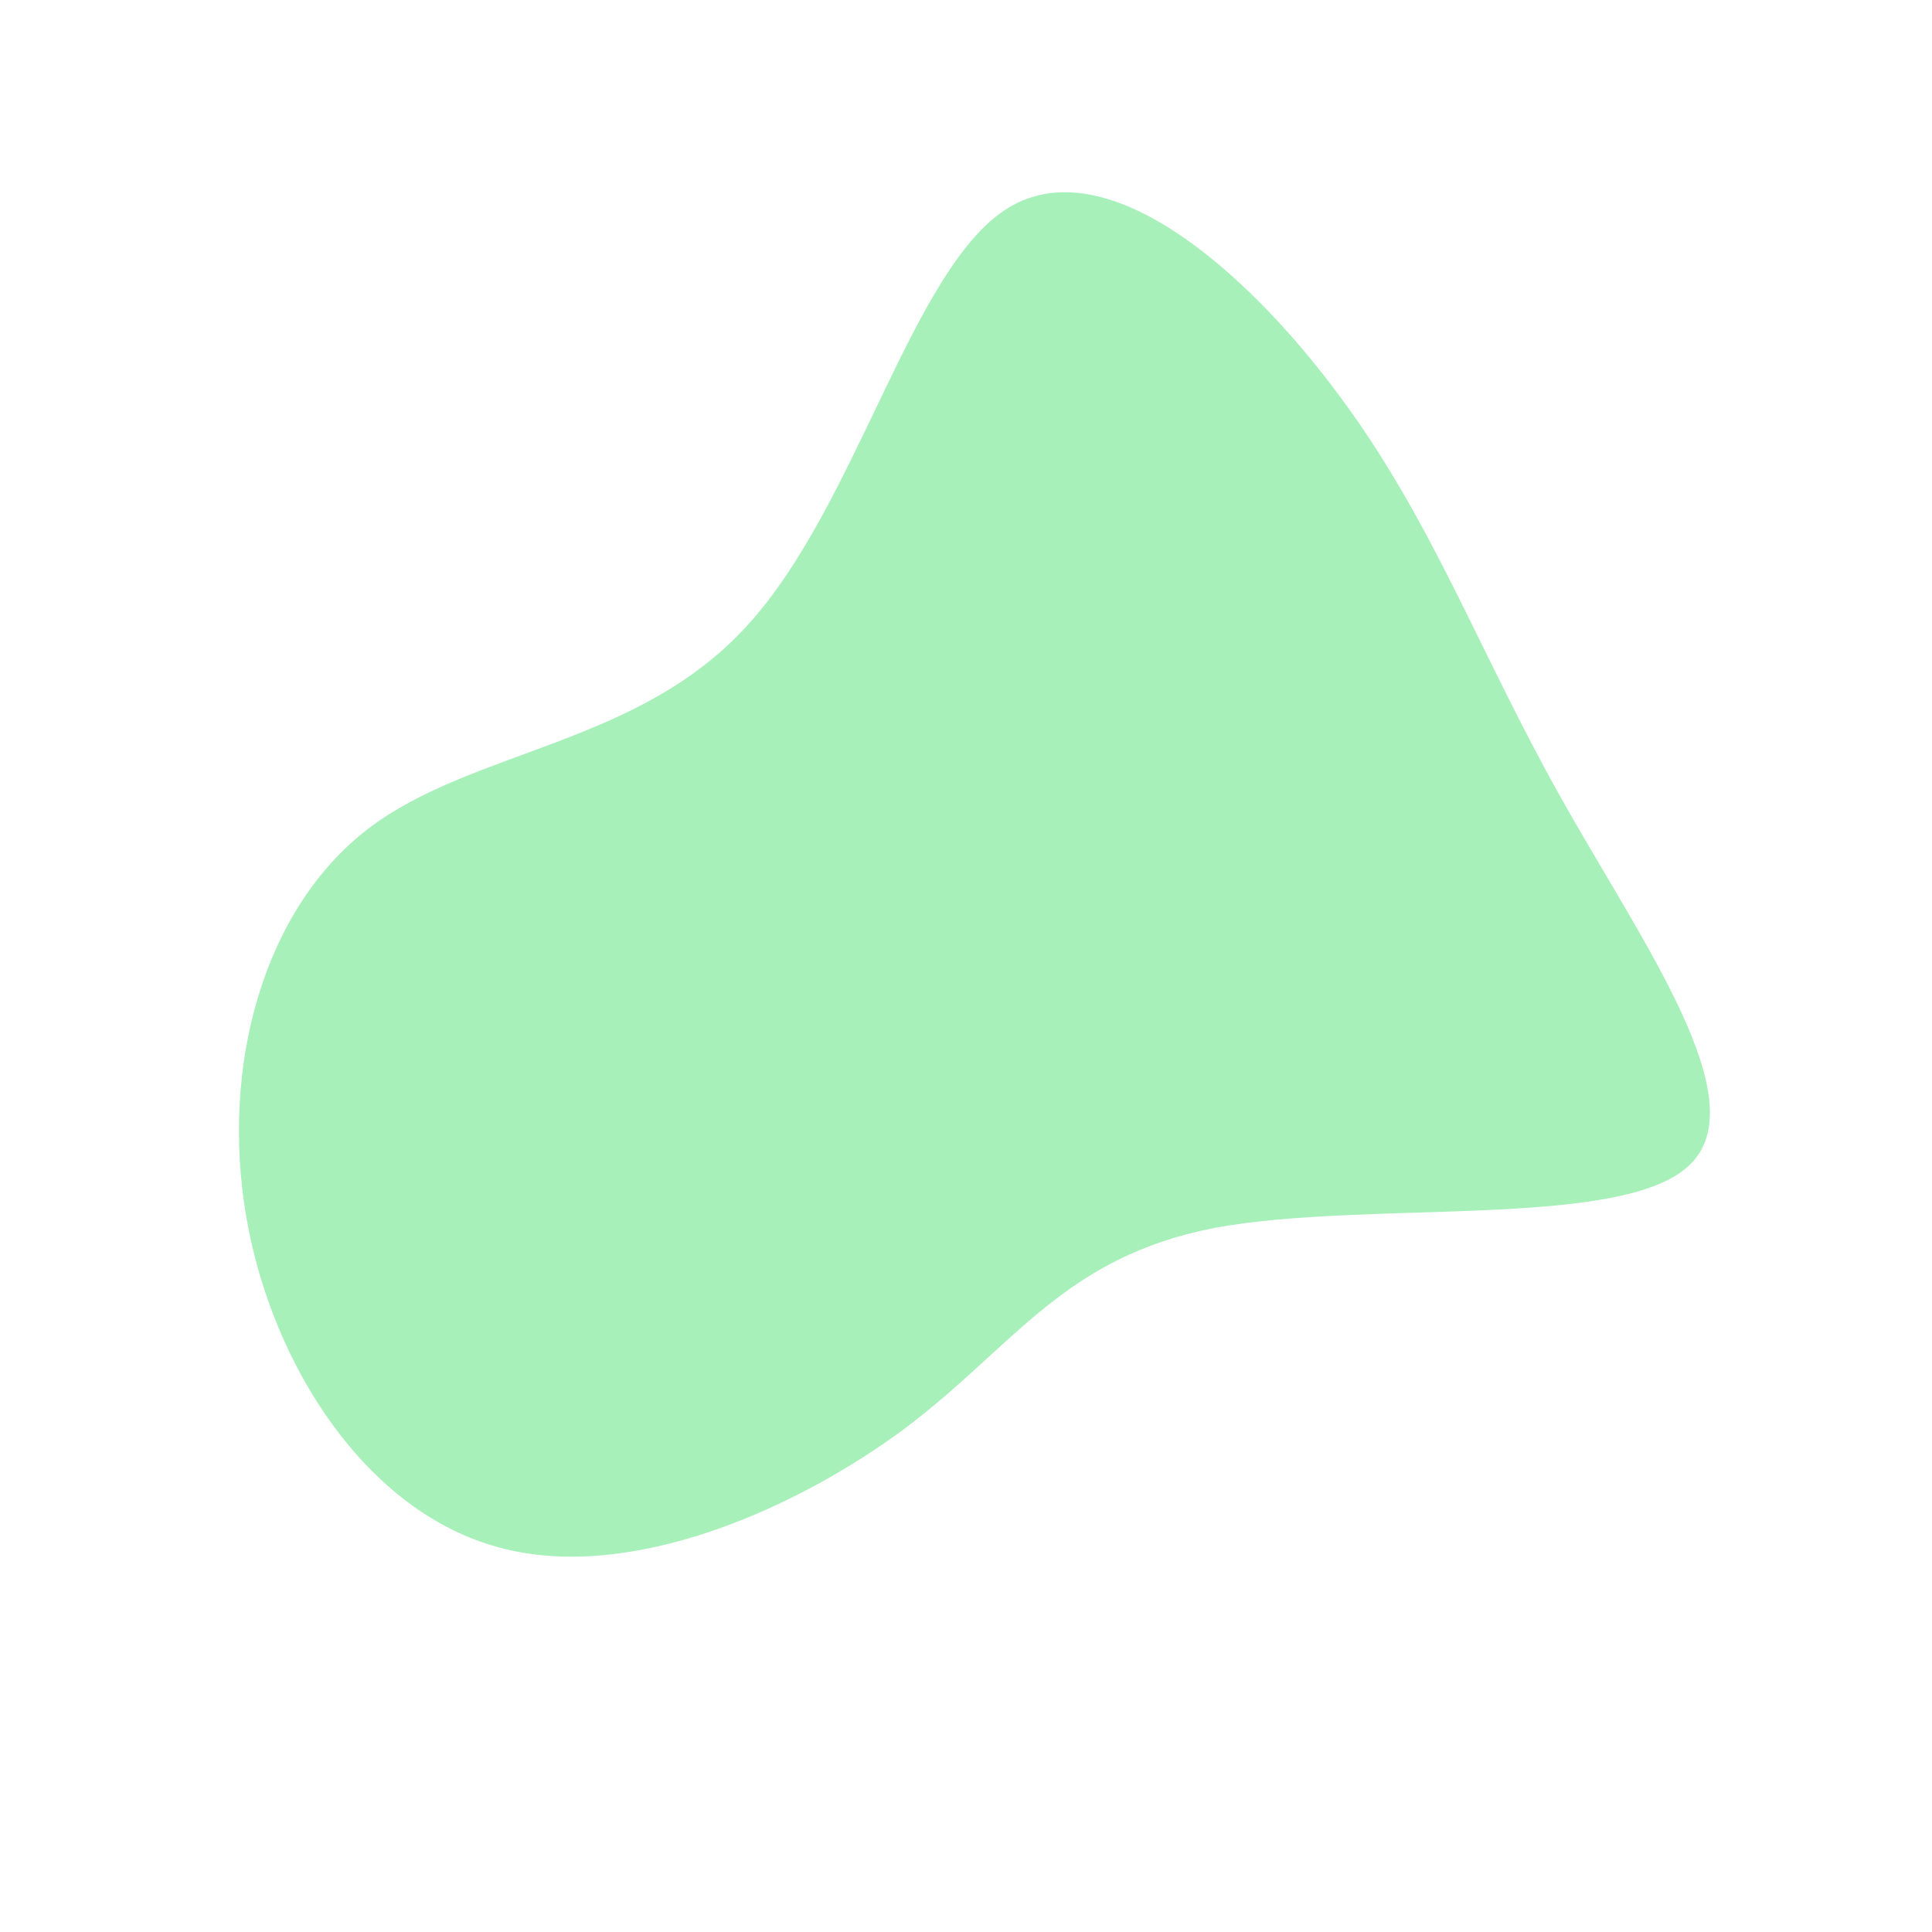
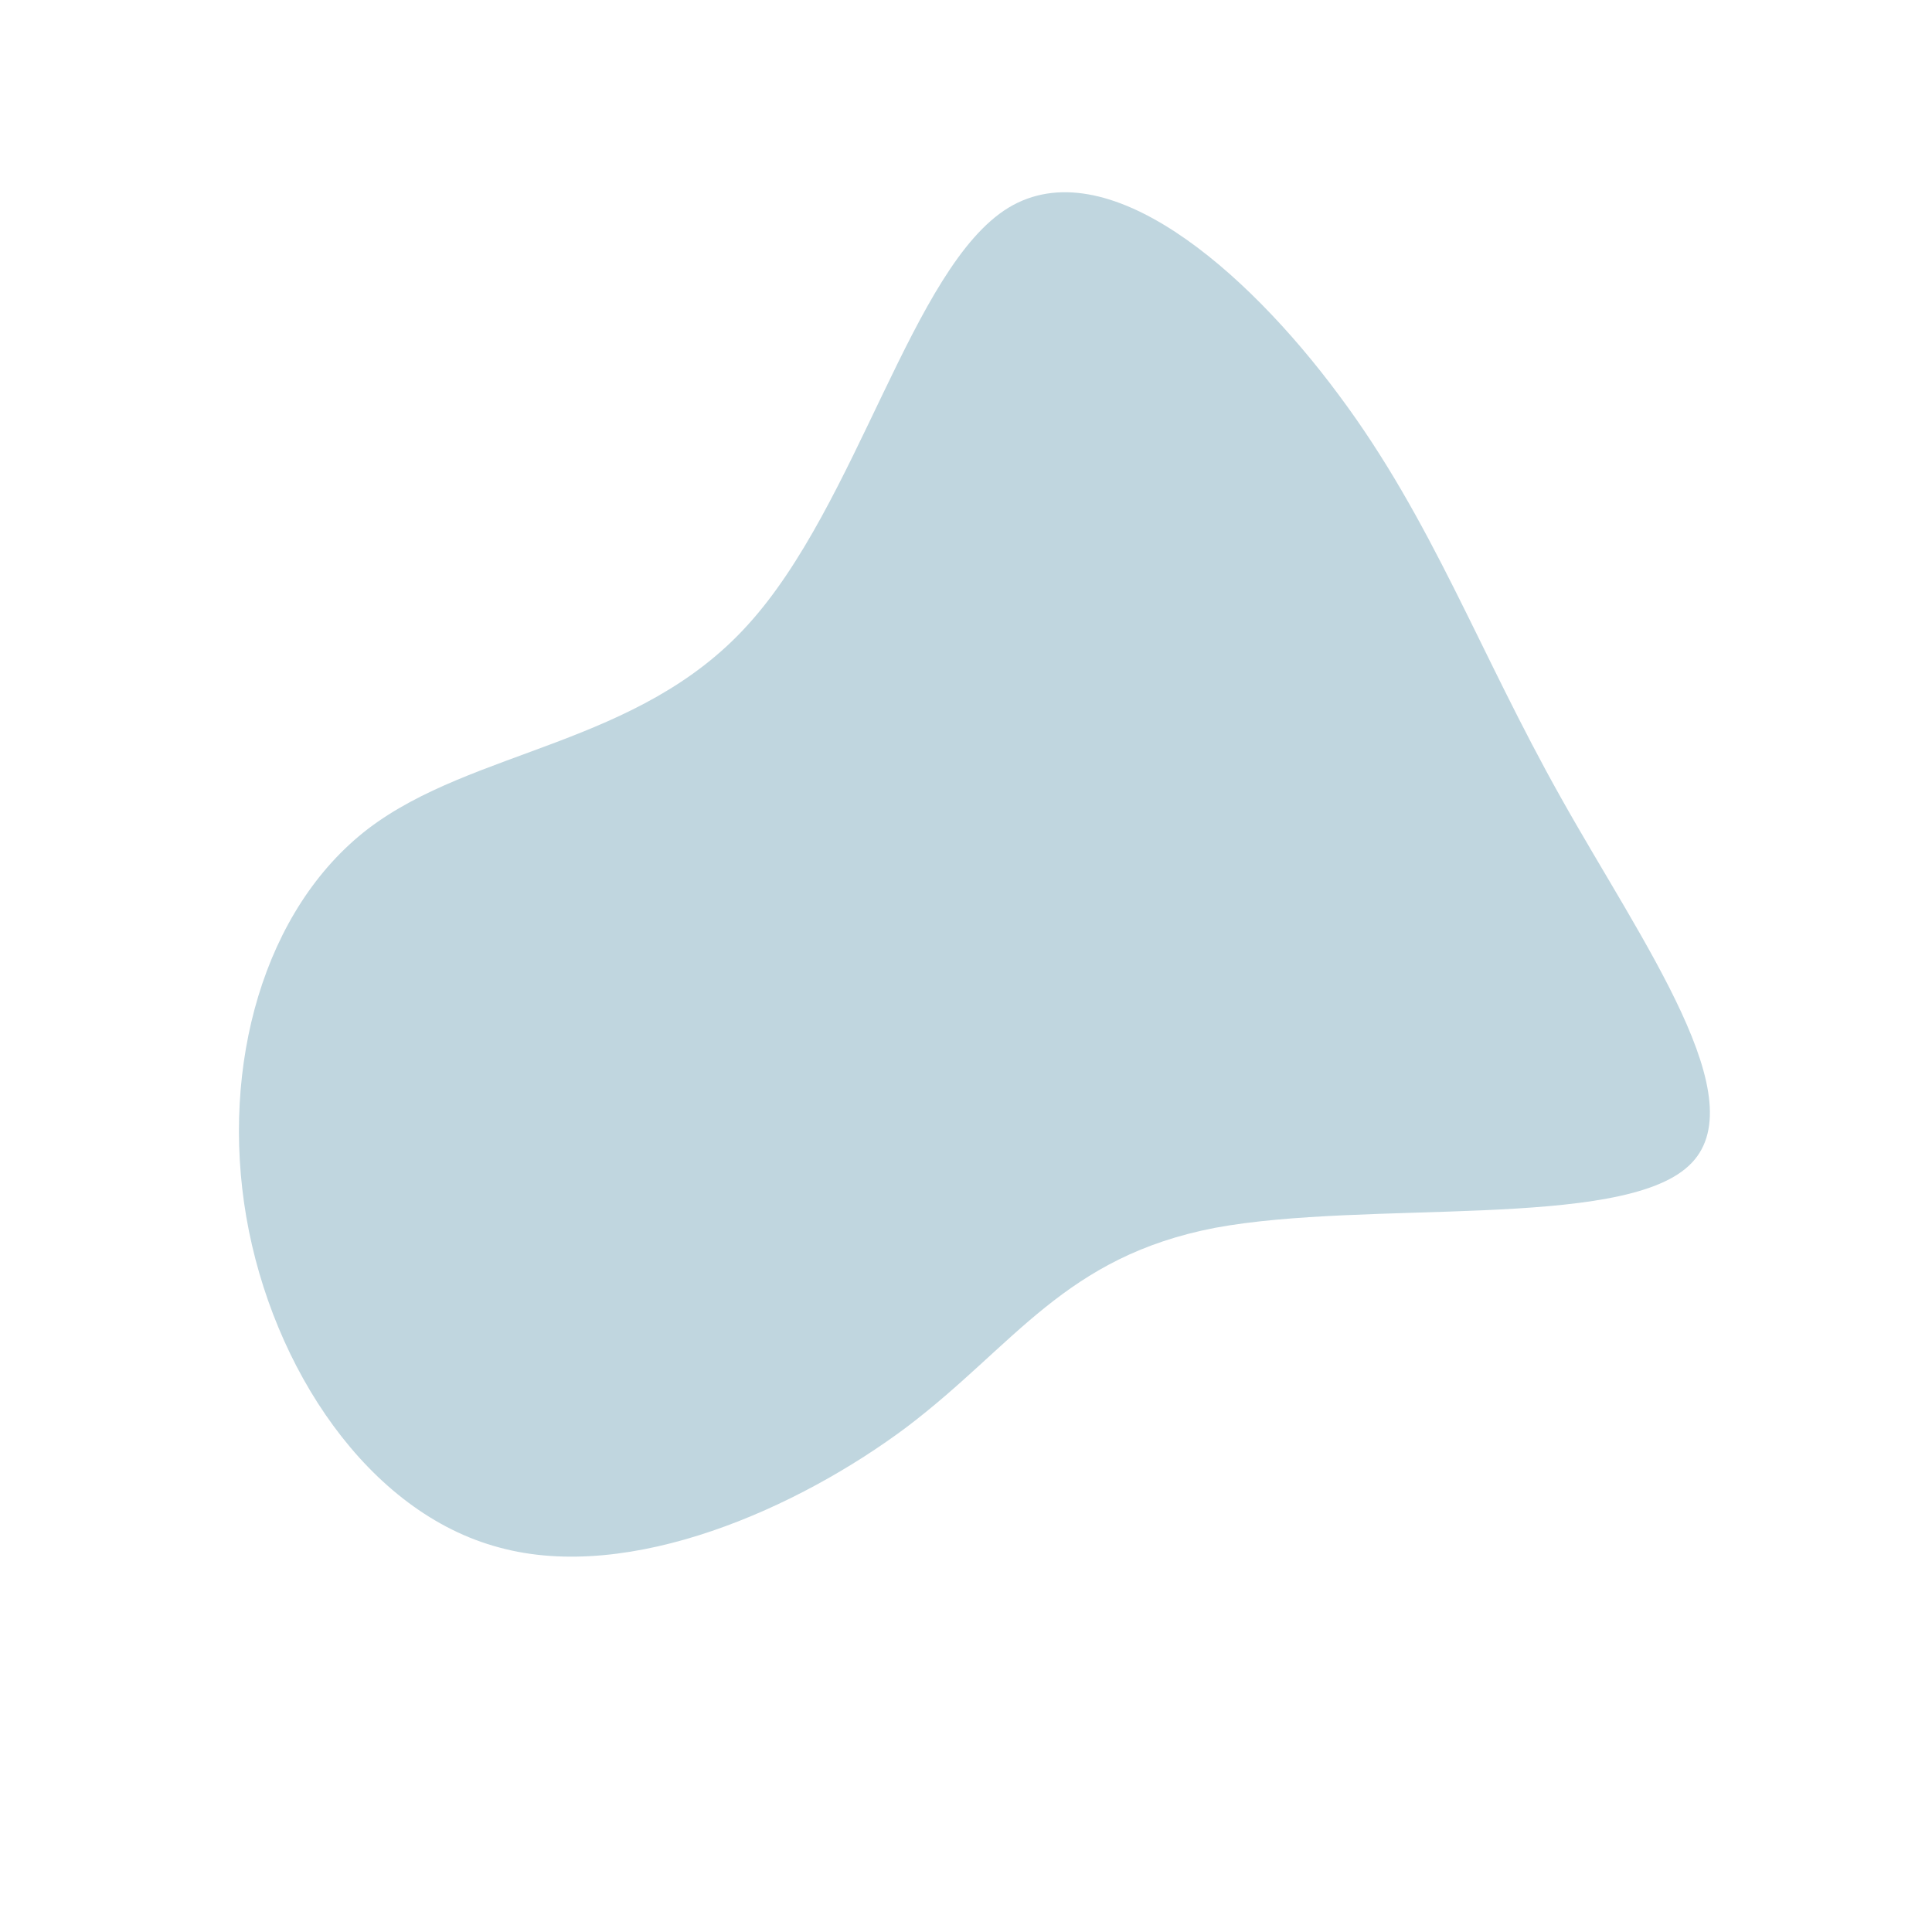
<svg xmlns="http://www.w3.org/2000/svg" viewBox="0 0 200 200">
-   <path fill="#A7F0BA" d="M38.6,-59.1C48.3,-46.1,53.1,-32.5,61.6,-17.4C70,-2.4,82,14.1,74.8,20.7C67.7,27.3,41.5,24.2,25.8,27.1C10.2,30.1,5.1,39.2,-6.1,47.7C-17.3,56.1,-34.7,63.9,-48.3,60.2C-61.9,56.6,-71.8,41.6,-74.5,26C-77.2,10.3,-72.7,-5.9,-61.9,-14.2C-51,-22.5,-33.9,-22.8,-22.6,-35.3C-11.2,-47.8,-5.6,-72.4,4.4,-78.5C14.5,-84.6,28.9,-72.2,38.6,-59.1Z" transform="translate(100 100)" />
+   <path fill="#C0D6DF" d="M38.6,-59.1C48.3,-46.1,53.1,-32.5,61.6,-17.4C70,-2.4,82,14.1,74.8,20.7C67.7,27.3,41.5,24.2,25.8,27.1C10.2,30.1,5.1,39.2,-6.1,47.7C-17.3,56.1,-34.7,63.9,-48.3,60.2C-61.9,56.6,-71.8,41.6,-74.5,26C-77.2,10.3,-72.7,-5.9,-61.9,-14.2C-51,-22.5,-33.9,-22.8,-22.6,-35.3C-11.2,-47.8,-5.6,-72.4,4.4,-78.5C14.5,-84.6,28.9,-72.2,38.6,-59.1Z" transform="translate(100 100)" />
</svg>
